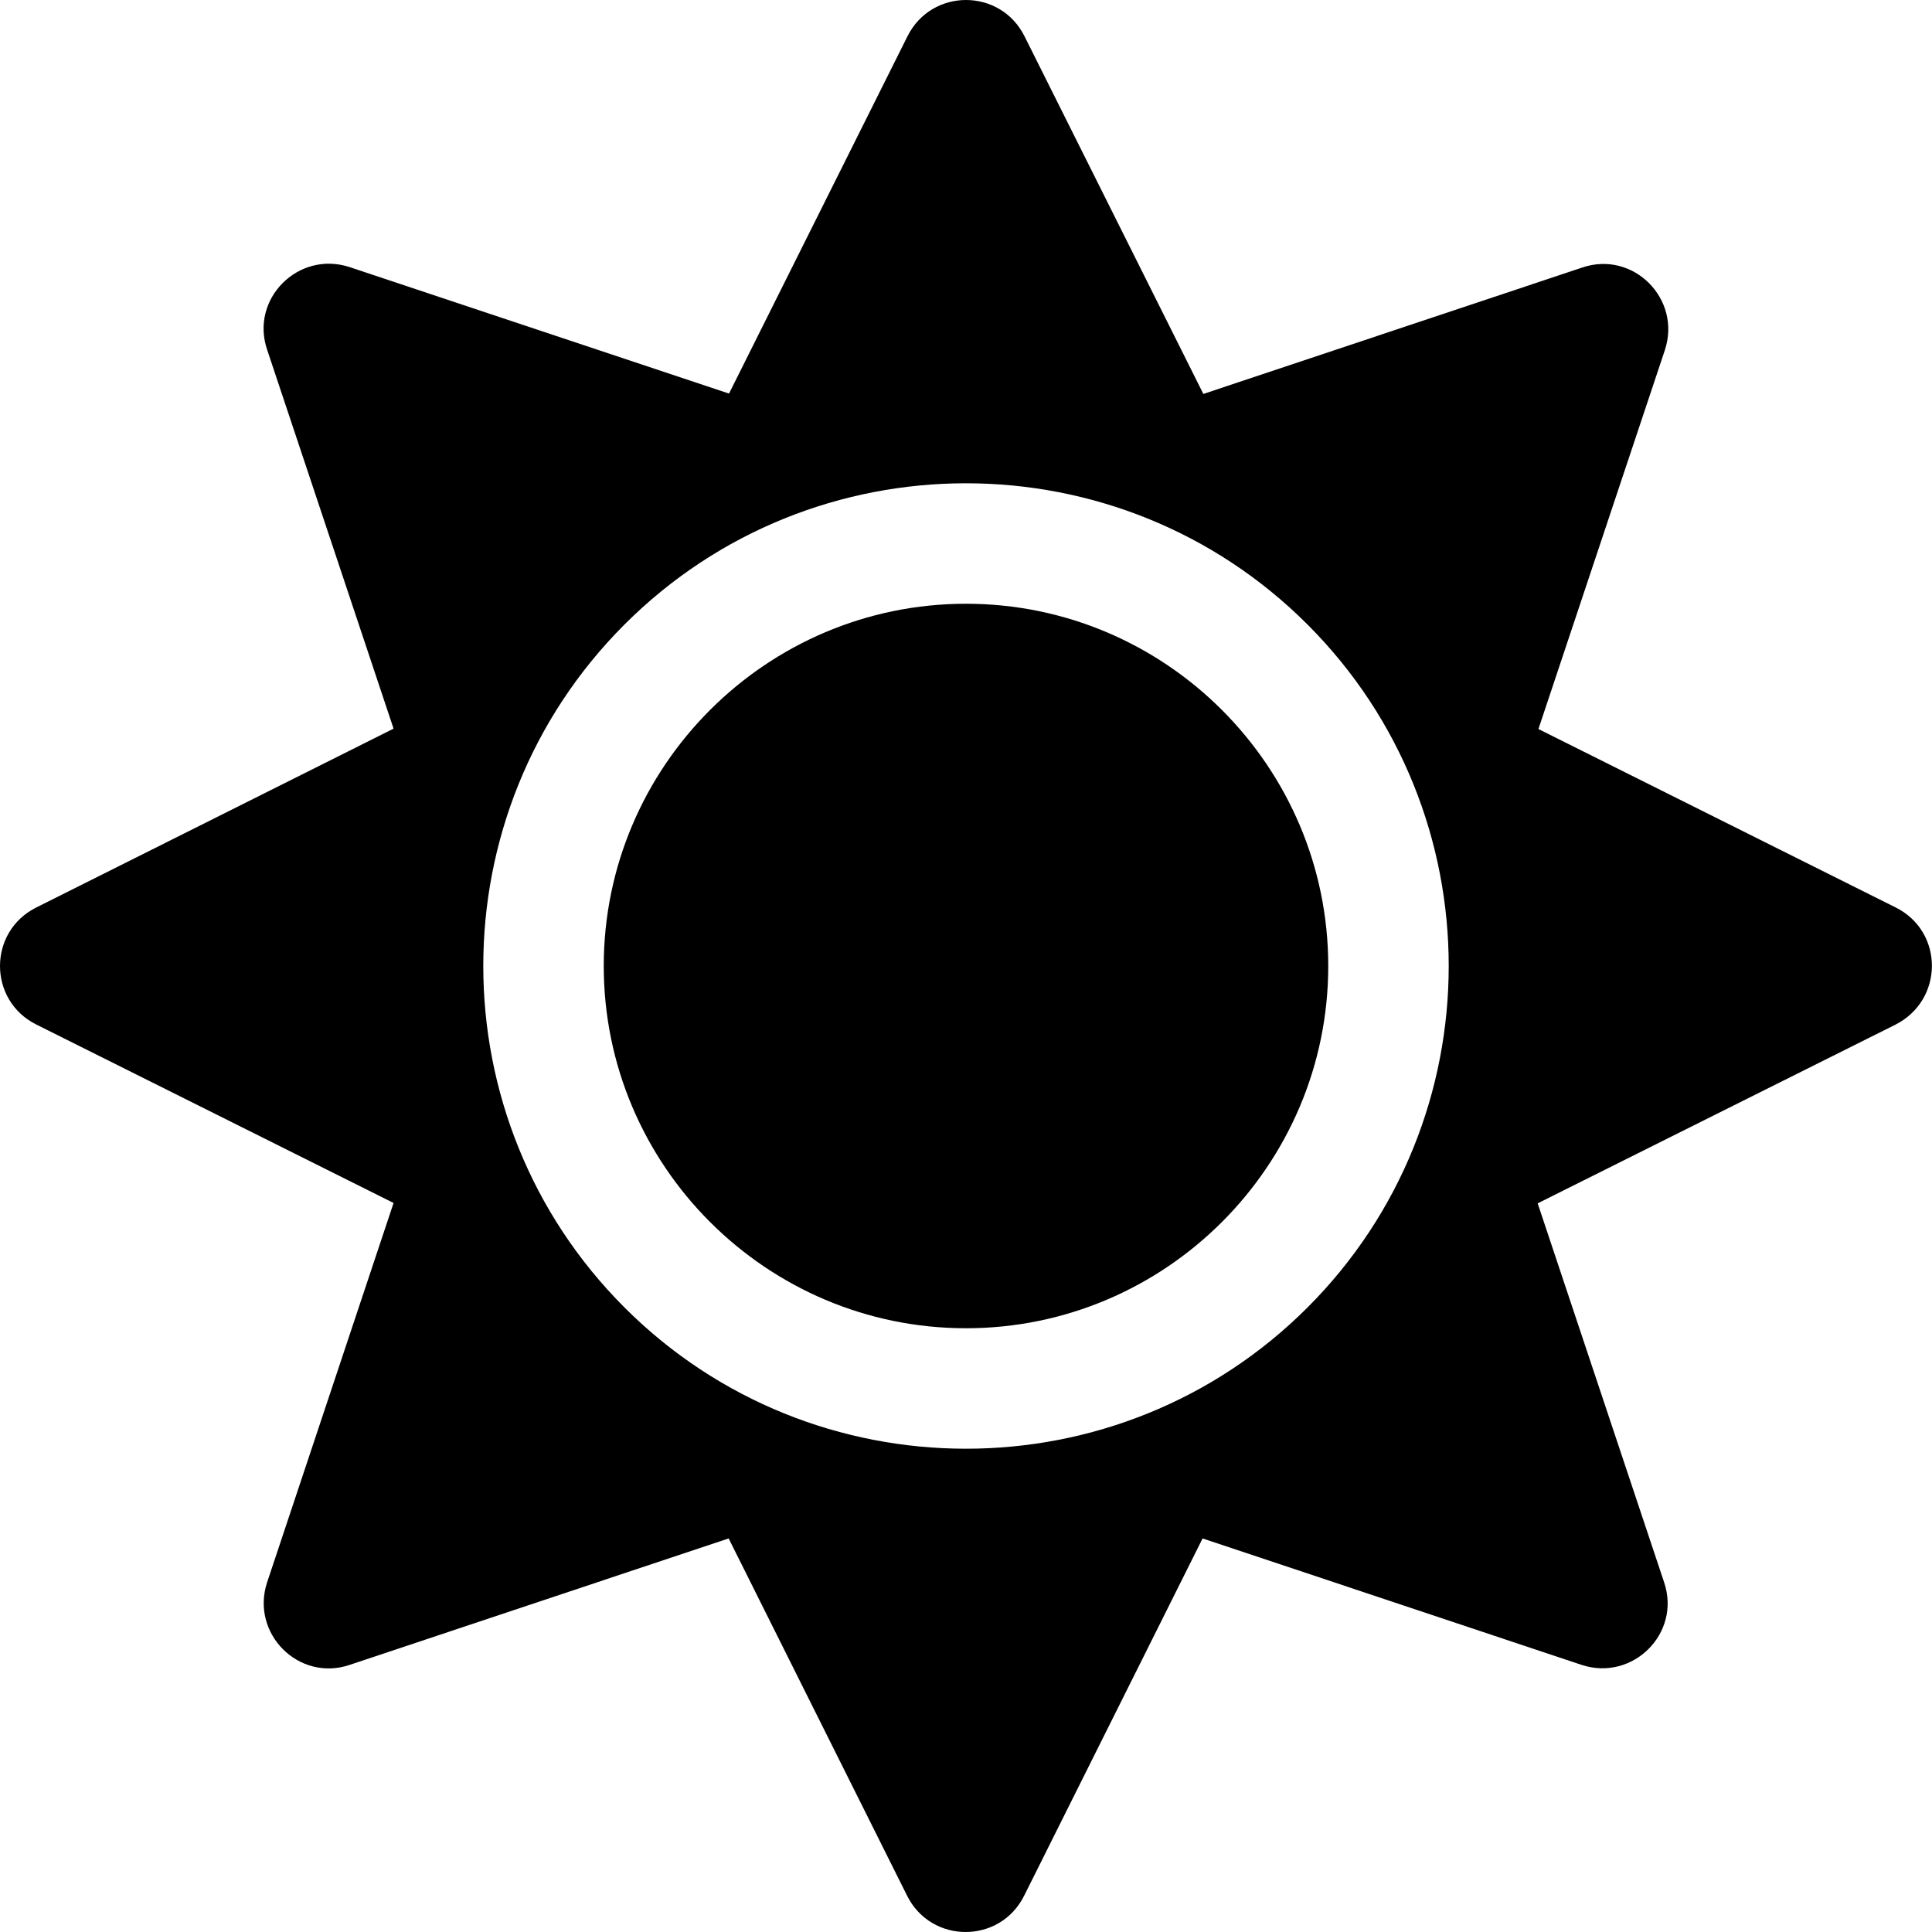
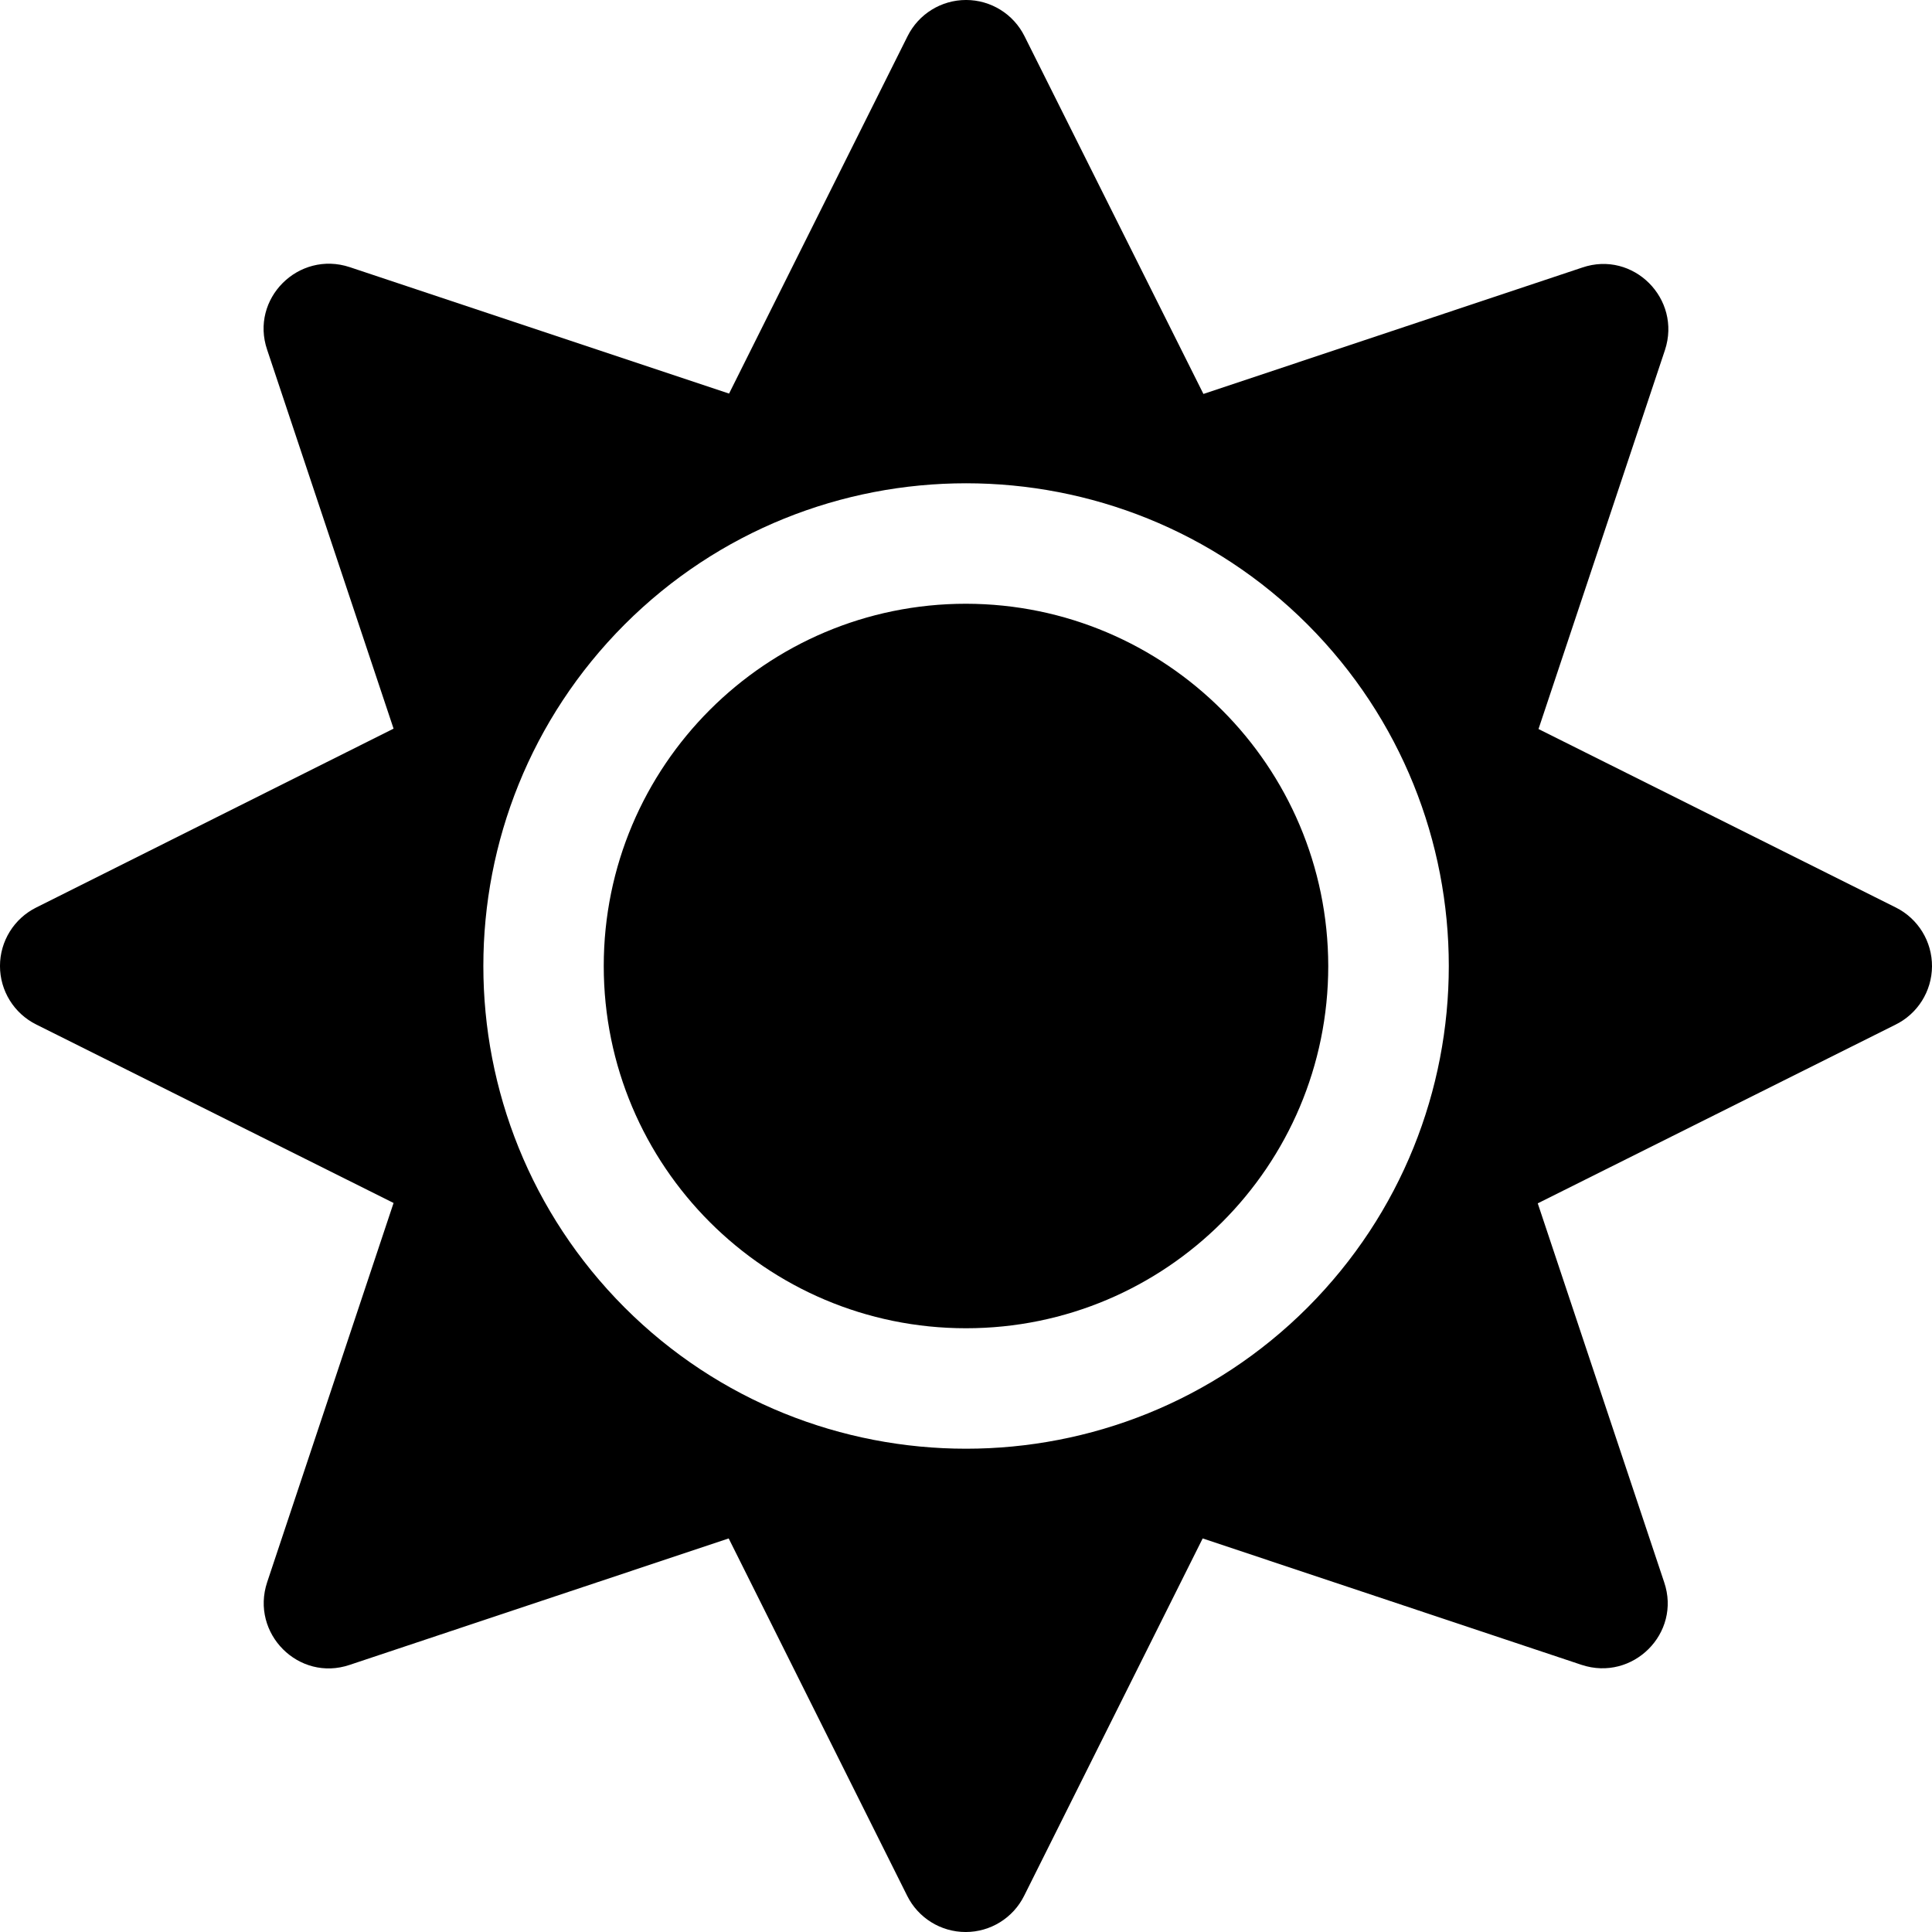
- <svg xmlns="http://www.w3.org/2000/svg" aria-hidden="true" data-prefix="fas" data-icon="sun" role="img" viewBox="0 0 512 512" class="svgsun ">
-   <path fill="currentColor" d="M256 160c-52.9 0-96 43.1-96 96s43.1 96 96 96 96-43.1 96-96-43.1-96-96-96zm246.4 80.5l-94.7-47.3 33.5-100.4c4.5-13.6-8.4-26.5-21.9-21.9l-100.4 33.5-47.4-94.8c-6.4-12.8-24.6-12.8-31 0l-47.3 94.7L92.7 70.8c-13.6-4.5-26.5 8.4-21.9 21.9l33.5 100.4-94.7 47.4c-12.8 6.4-12.8 24.6 0 31l94.7 47.3-33.5 100.5c-4.5 13.6 8.4 26.5 21.9 21.9l100.4-33.5 47.3 94.7c6.4 12.8 24.6 12.8 31 0l47.3-94.7 100.4 33.5c13.6 4.5 26.5-8.4 21.9-21.9l-33.5-100.4 94.7-47.3c13-6.5 13-24.7.2-31.1zm-155.9 106c-49.9 49.9-131.1 49.9-181 0-49.9-49.9-49.9-131.1 0-181 49.9-49.9 131.1-49.9 181 0 49.9 49.9 49.9 131.1 0 181z" />
+ <svg xmlns="http://www.w3.org/2000/svg" viewBox="0 0 512 512">
+   <g>
+     <path fill="currentColor" d="M502.42 240.5l-94.7-47.3 33.5-100.4c4.5-13.6-8.4-26.5-21.9-21.9l-100.4 33.5-47.41-94.8a17.31 17.31 0 0 0-31 0l-47.3 94.7L92.7 70.8c-13.6-4.5-26.5 8.4-21.9 21.9l33.5 100.4-94.7 47.4a17.31 17.31 0 0 0 0 31l94.7 47.3-33.5 100.5c-4.5 13.6 8.4 26.5 21.9 21.9l100.41-33.5 47.3 94.7a17.31 17.31 0 0 0 31 0l47.31-94.7 100.4 33.5c13.6 4.5 26.5-8.4 21.9-21.9l-33.5-100.4 94.7-47.3a17.33 17.33 0 0 0 .2-31.1zm-155.9 106c-49.91 49.9-131.11 49.9-181 0a128.13 128.13 0 0 1 0-181c49.9-49.9 131.1-49.9 181 0a128.13 128.13 0 0 1 0 181z" class="fk-secondary" />
+     <path fill="currentColor" d="M352 256a96 96 0 1 1-96-96 96.15 96.15 0 0 1 96 96z" class="fk-primary" />
+   </g>
</svg>
